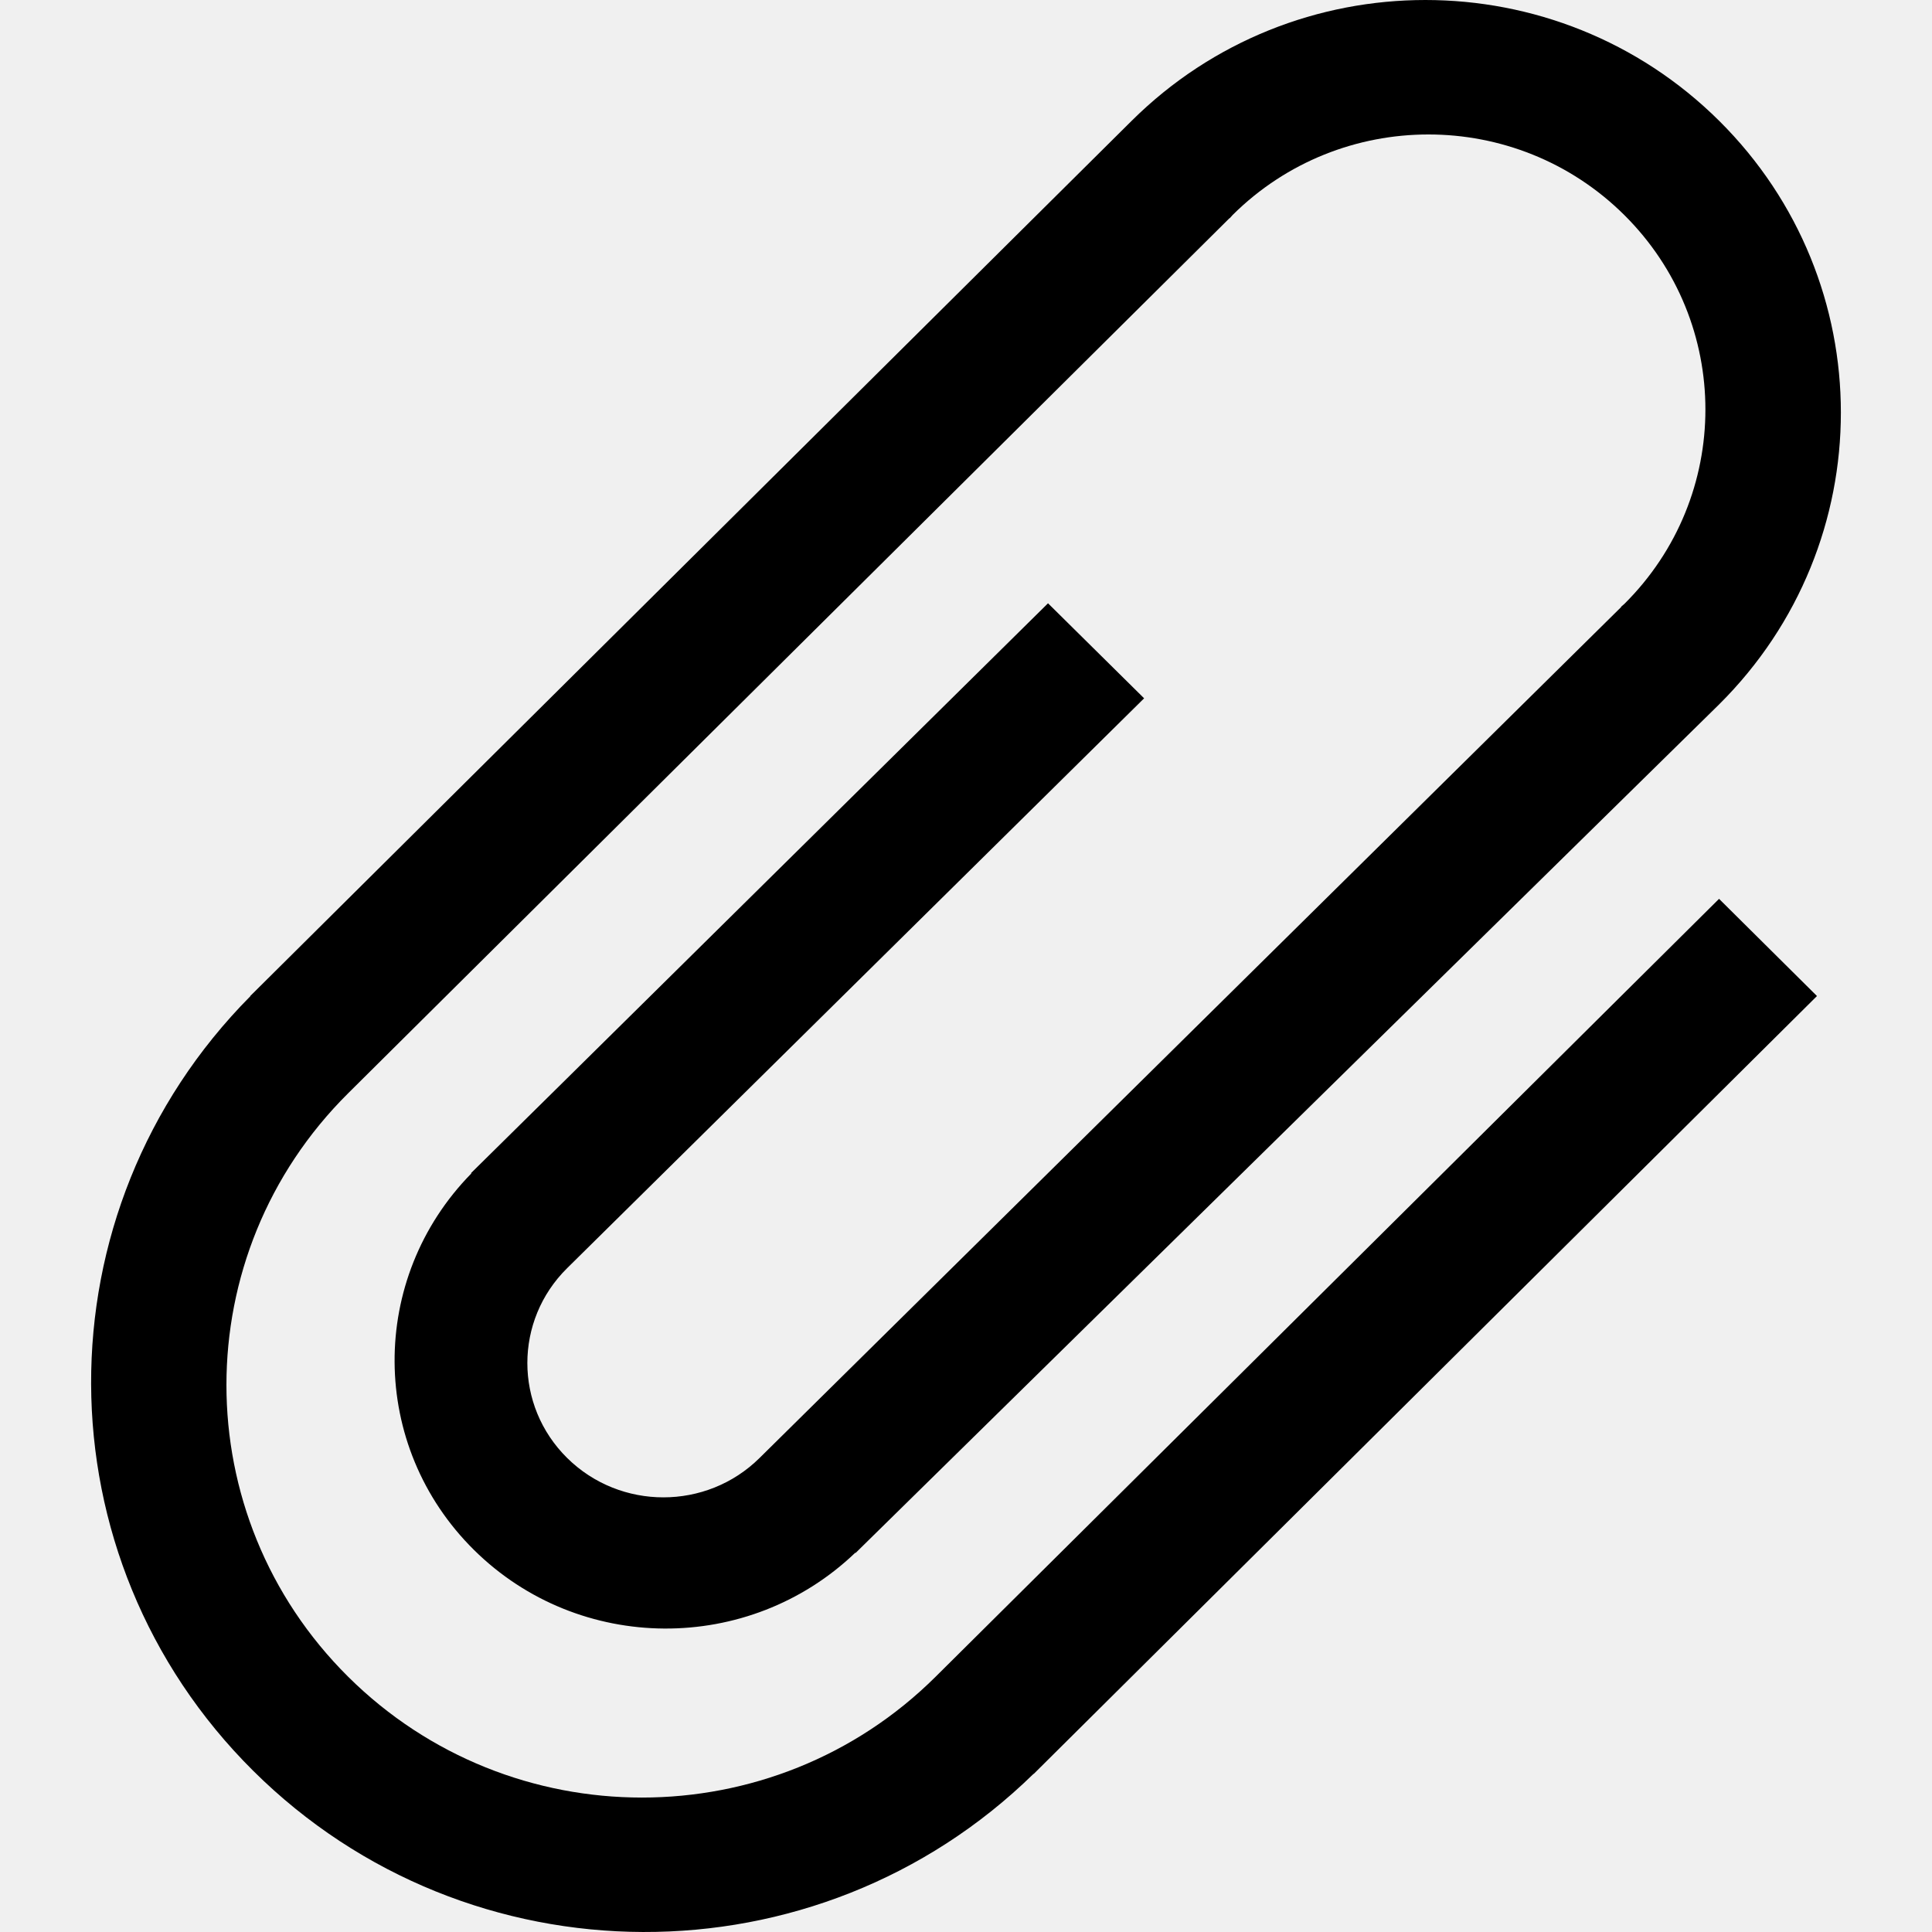
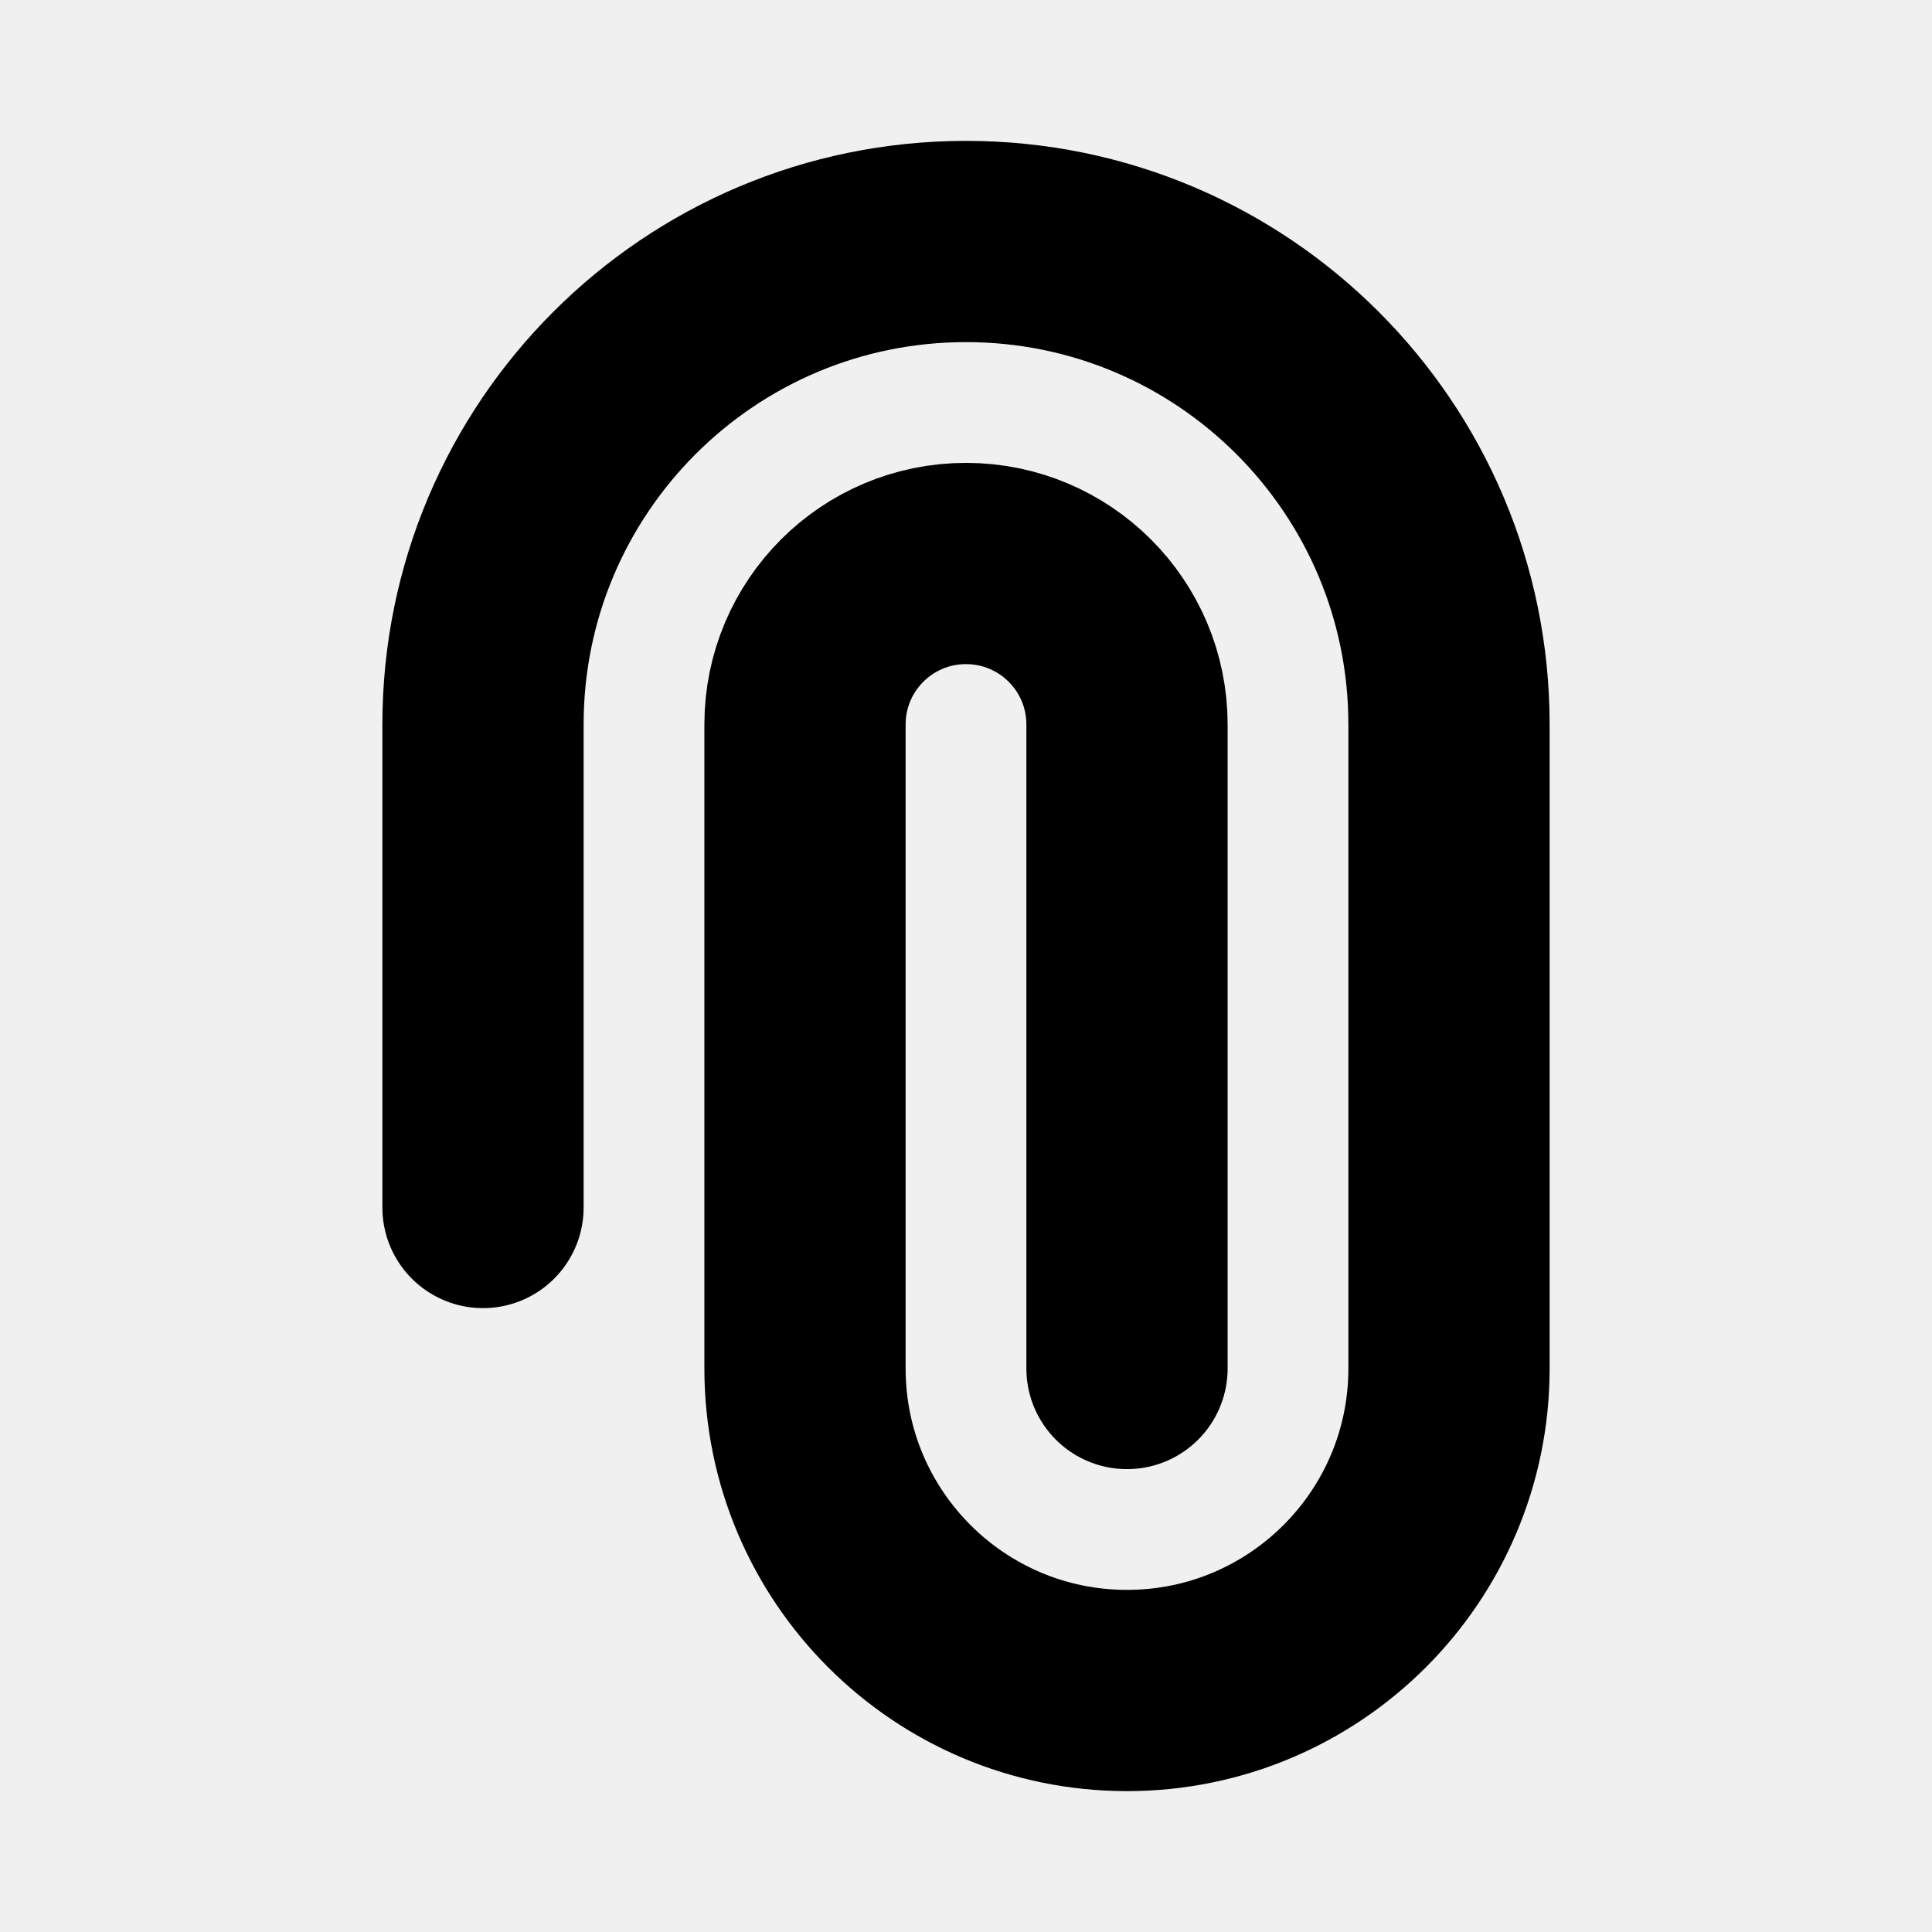
- <svg xmlns="http://www.w3.org/2000/svg" height="800px" width="800px" version="1.1" id="Layer_1" viewBox="0 0 280.067 280.067" xml:space="preserve" fill="#000000">
+ <svg xmlns="http://www.w3.org/2000/svg" width="100px" height="100px" viewBox="0 0 24 24" fill="none">
  <g id="SVGRepo_bgCarrier" stroke-width="0" />
  <g id="SVGRepo_tracerCarrier" stroke-linecap="round" stroke-linejoin="round" />
  <g id="SVGRepo_iconCarrier">
-     <g>
-       <path style="fill:#000000;" d="M149.823,257.142c-31.398,30.698-81.882,30.576-113.105-0.429 c-31.214-30.987-31.337-81.129-0.42-112.308l-0.026-0.018L149.841,31.615l14.203-14.098c23.522-23.356,61.65-23.356,85.172,0 s23.522,61.221,0,84.586l-125.19,123.02l-0.044-0.035c-15.428,14.771-40.018,14.666-55.262-0.394 c-15.244-15.069-15.34-39.361-0.394-54.588l-0.044-0.053l13.94-13.756l69.701-68.843l13.931,13.774l-83.632,82.599 c-7.701,7.596-7.701,19.926,0,27.53s20.188,7.604,27.88,0L235.02,87.987l-0.035-0.026l0.473-0.403 c15.682-15.568,15.682-40.823,0-56.39s-41.094-15.568-56.776,0l-0.42,0.473l-0.026-0.018l-14.194,14.089L50.466,158.485 c-23.522,23.356-23.522,61.221,0,84.577s61.659,23.356,85.163,0l99.375-98.675l14.194-14.089l14.194,14.089l-14.194,14.098 l-99.357,98.675C149.841,257.159,149.823,257.142,149.823,257.142z" />
+     <g clip-path="url(#clip0_429_11152)">
+       <path d="M6 15L6 9C6 5.686 8.686 3 12 3C15.314 3 18 5.686 18 9V17C18 19.209 16.209 21 14 21C11.791 21 10 19.209 10 17V9C10 7.895 10.895 7 12 7C13.105 7 14 7.895 14 9V17" stroke="#000000" stroke-width="2.5" stroke-linecap="round" stroke-linejoin="round" />
    </g>
+     <defs>
+       <clipPath id="clip0_429_11152">
+         <rect width="24" height="24" fill="white" />
+       </clipPath>
+     </defs>
  </g>
</svg>
